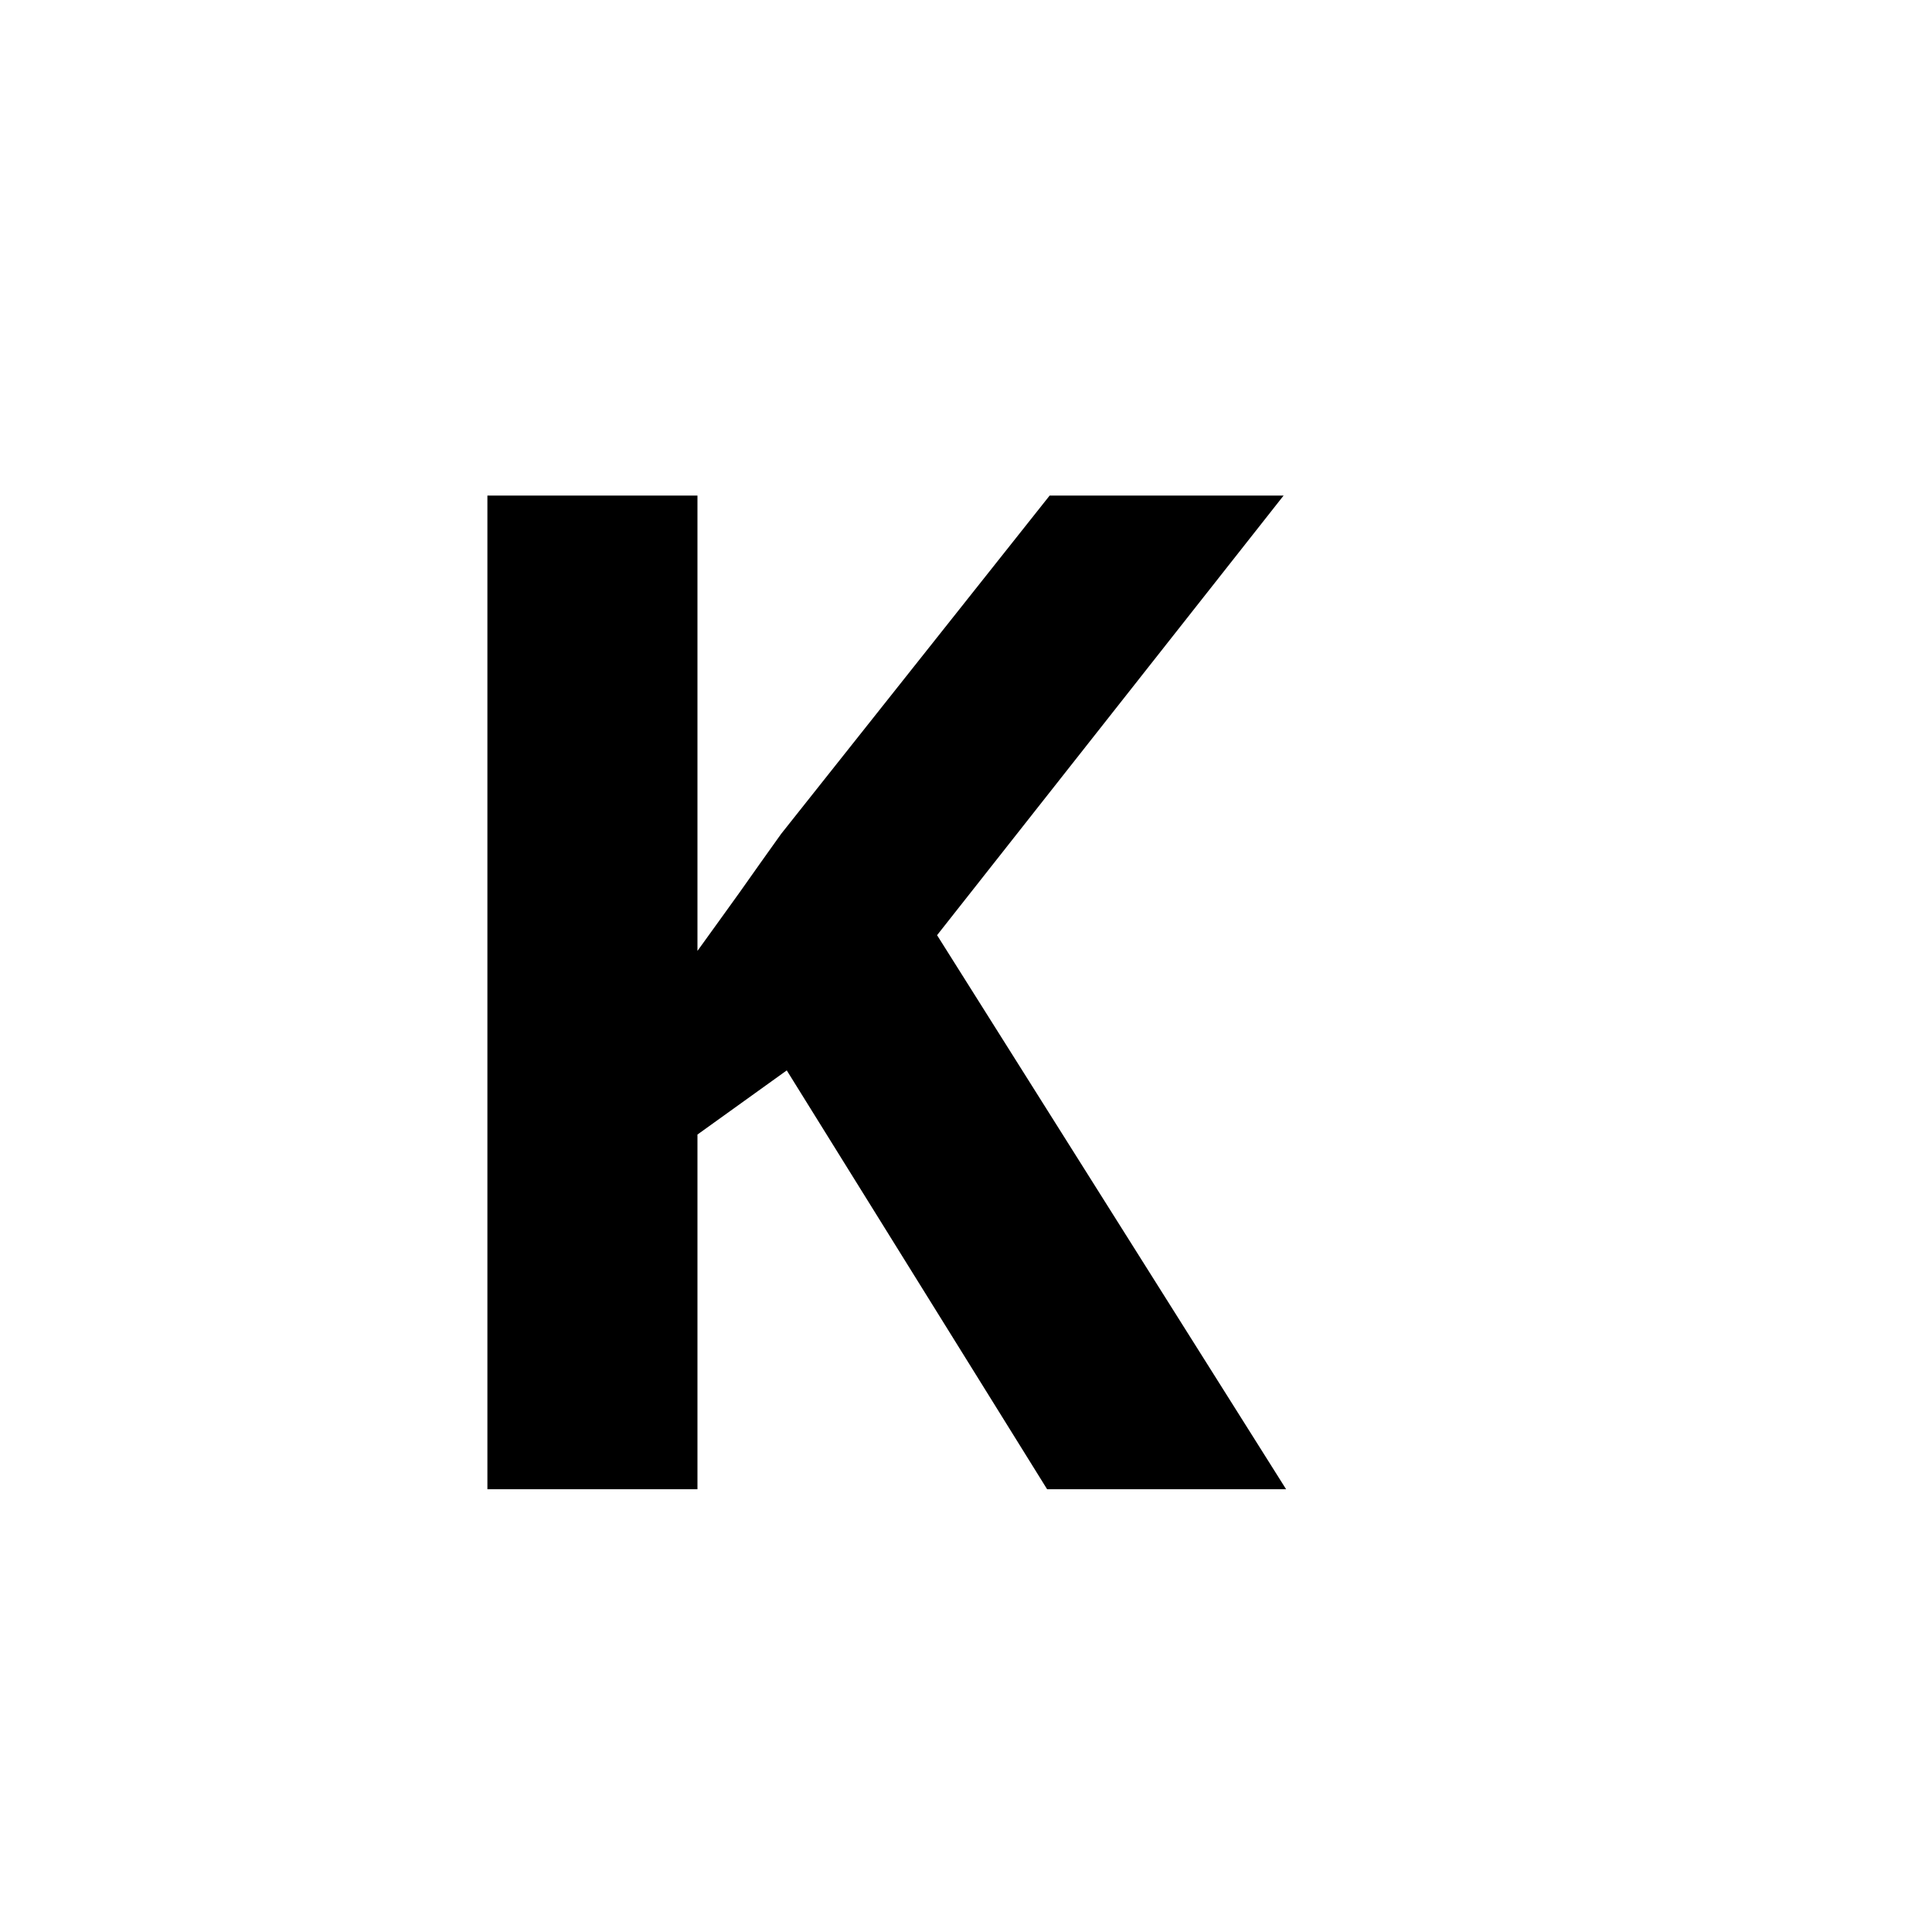
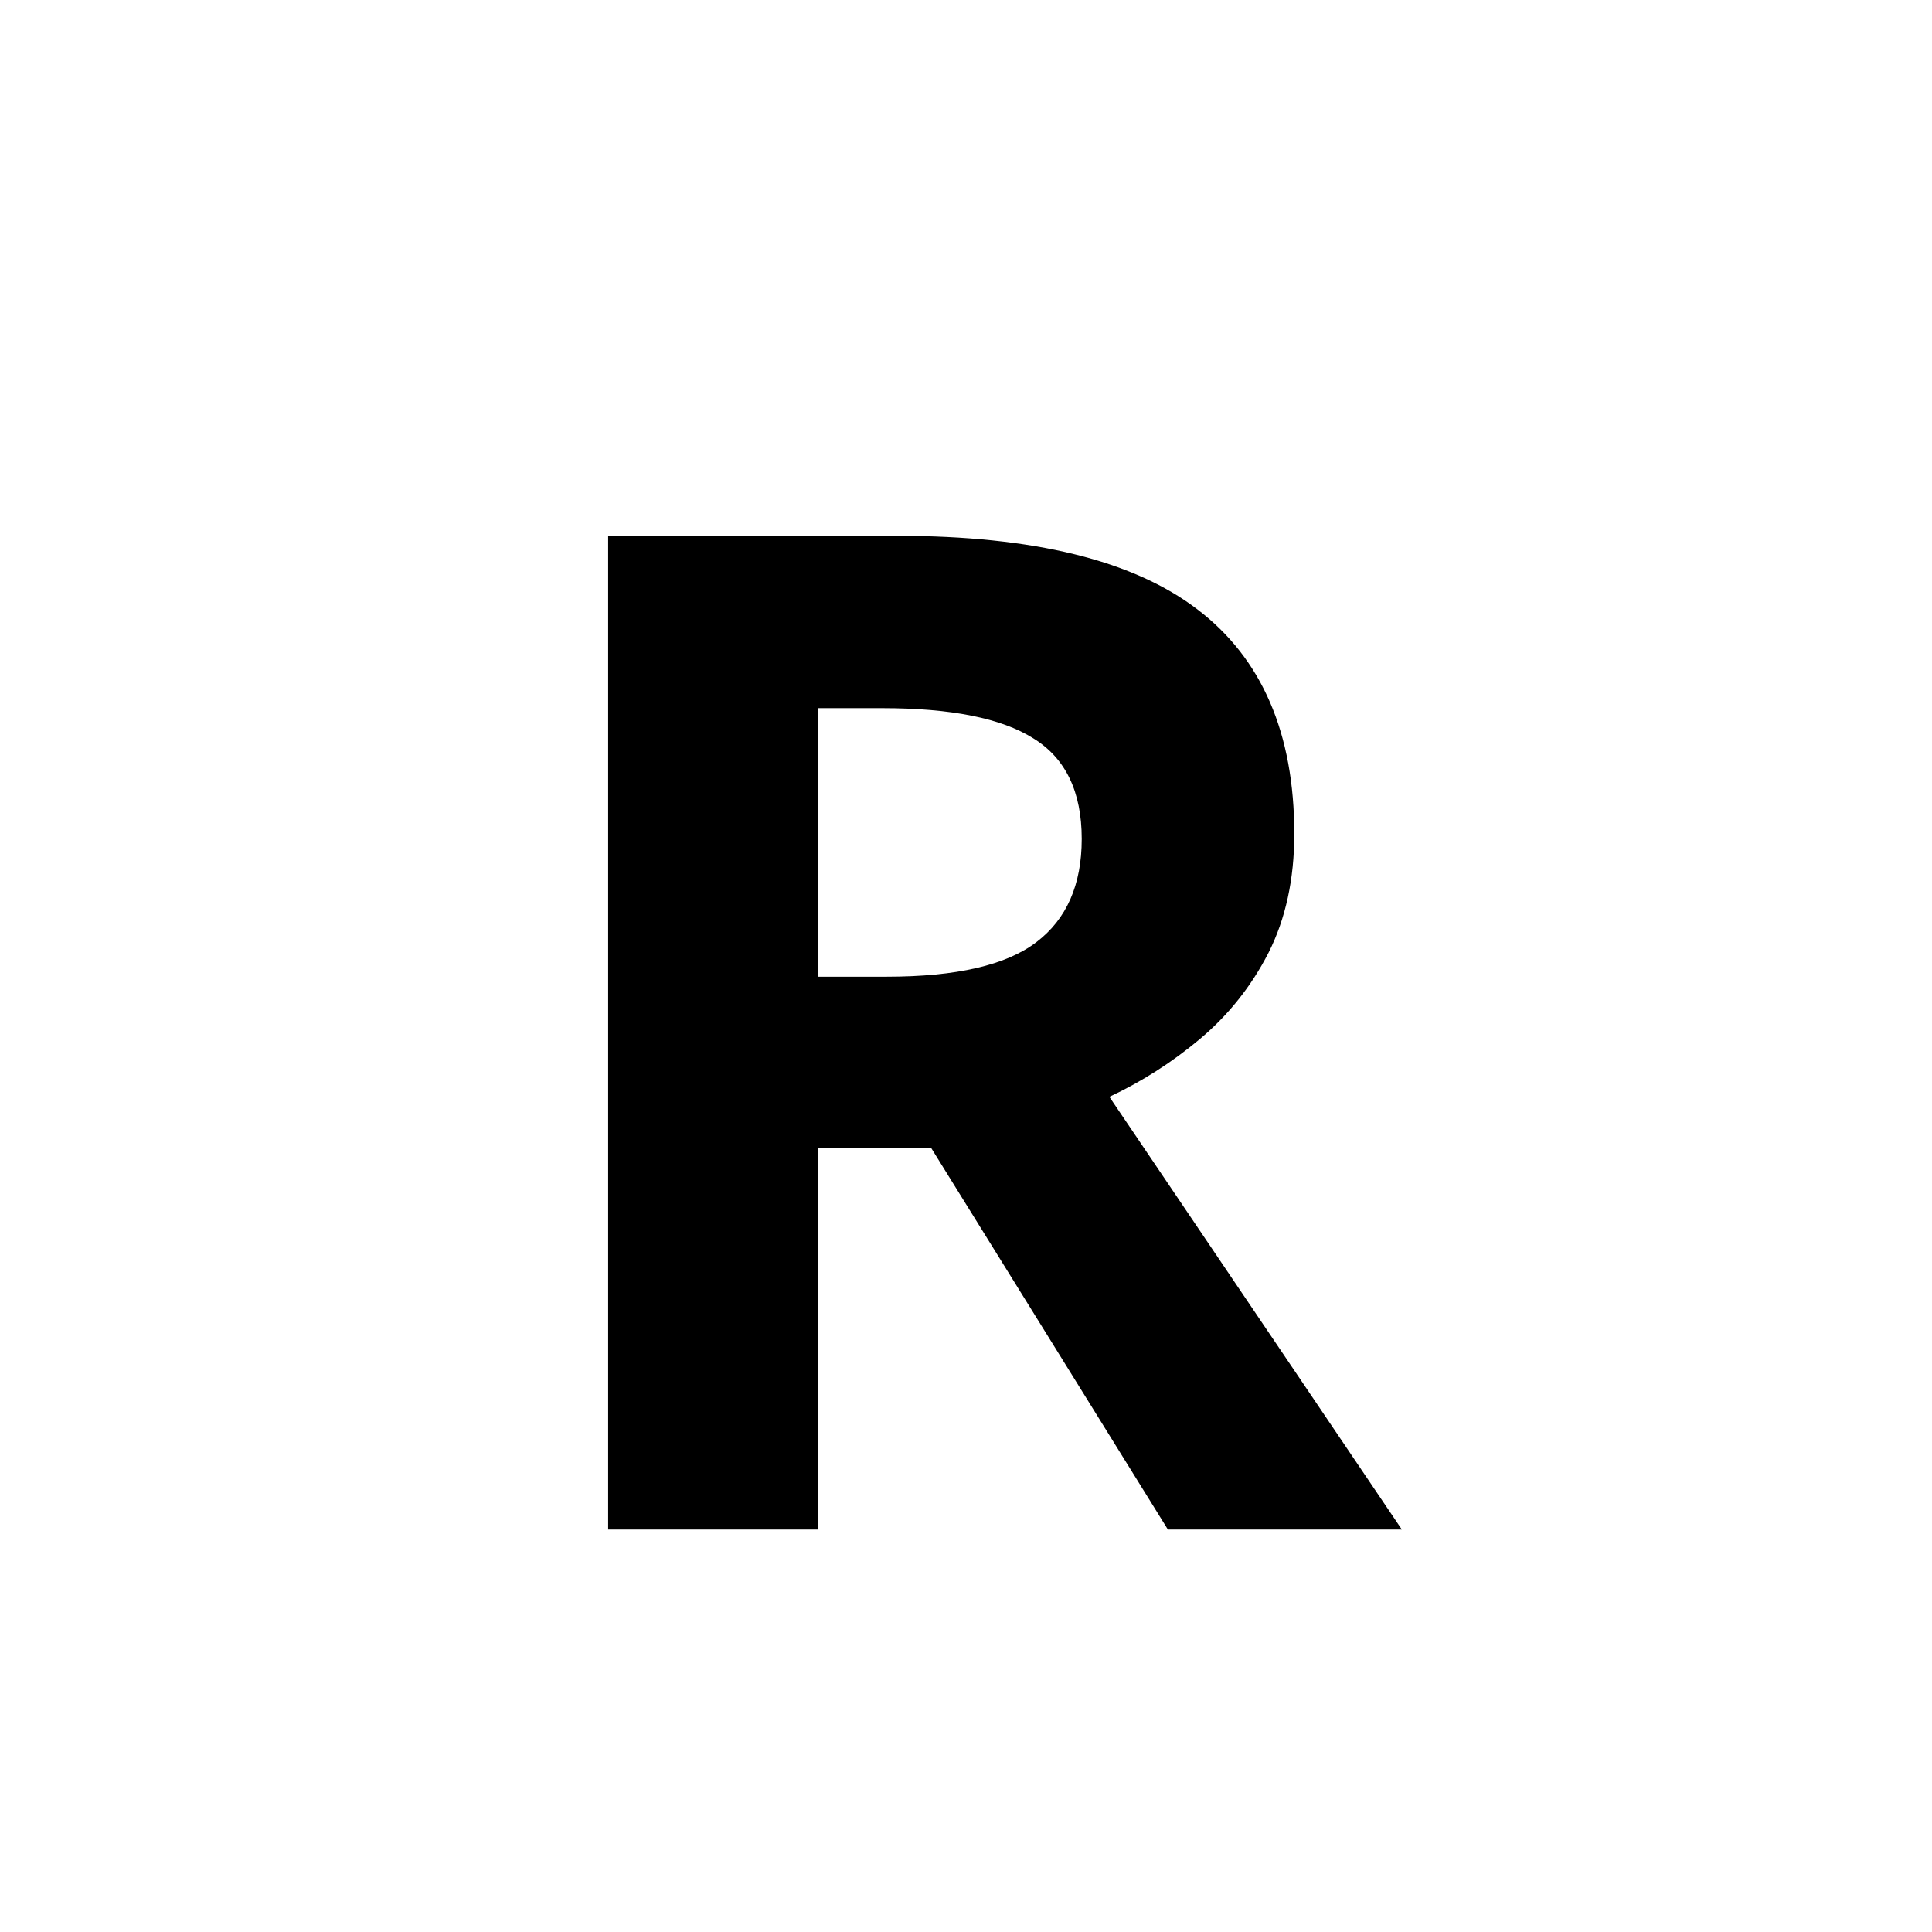
<svg xmlns="http://www.w3.org/2000/svg" width="48px" height="48px" viewBox="0 0 48 48" version="1.1">
  <g id="Page-1" stroke="none" stroke-width="1" fill="none" fill-rule="evenodd">
-     <g id="logo">
-       <rect id="Rectangle" fill="#FFFFFF" x="0" y="0" width="48" height="48" />
-       <text id="G" fill="#000000" font-family="Futura-Bold, Futura" font-size="34.581" font-weight="bold">
-         <tspan x="9" y="37">K</tspan>
+     <g id="favicon">
+       <rect id="Rectangle" fill="#FFFFFF" fill-rule="nonzero" x="0" y="0" width="48" height="48" />
+       <text id="R" fill="#000000" font-family="Futura-Bold, Futura" font-size="34.581" font-weight="bold">
+         <tspan x="12" y="38">R</tspan>
      </text>
    </g>
  </g>
</svg>
